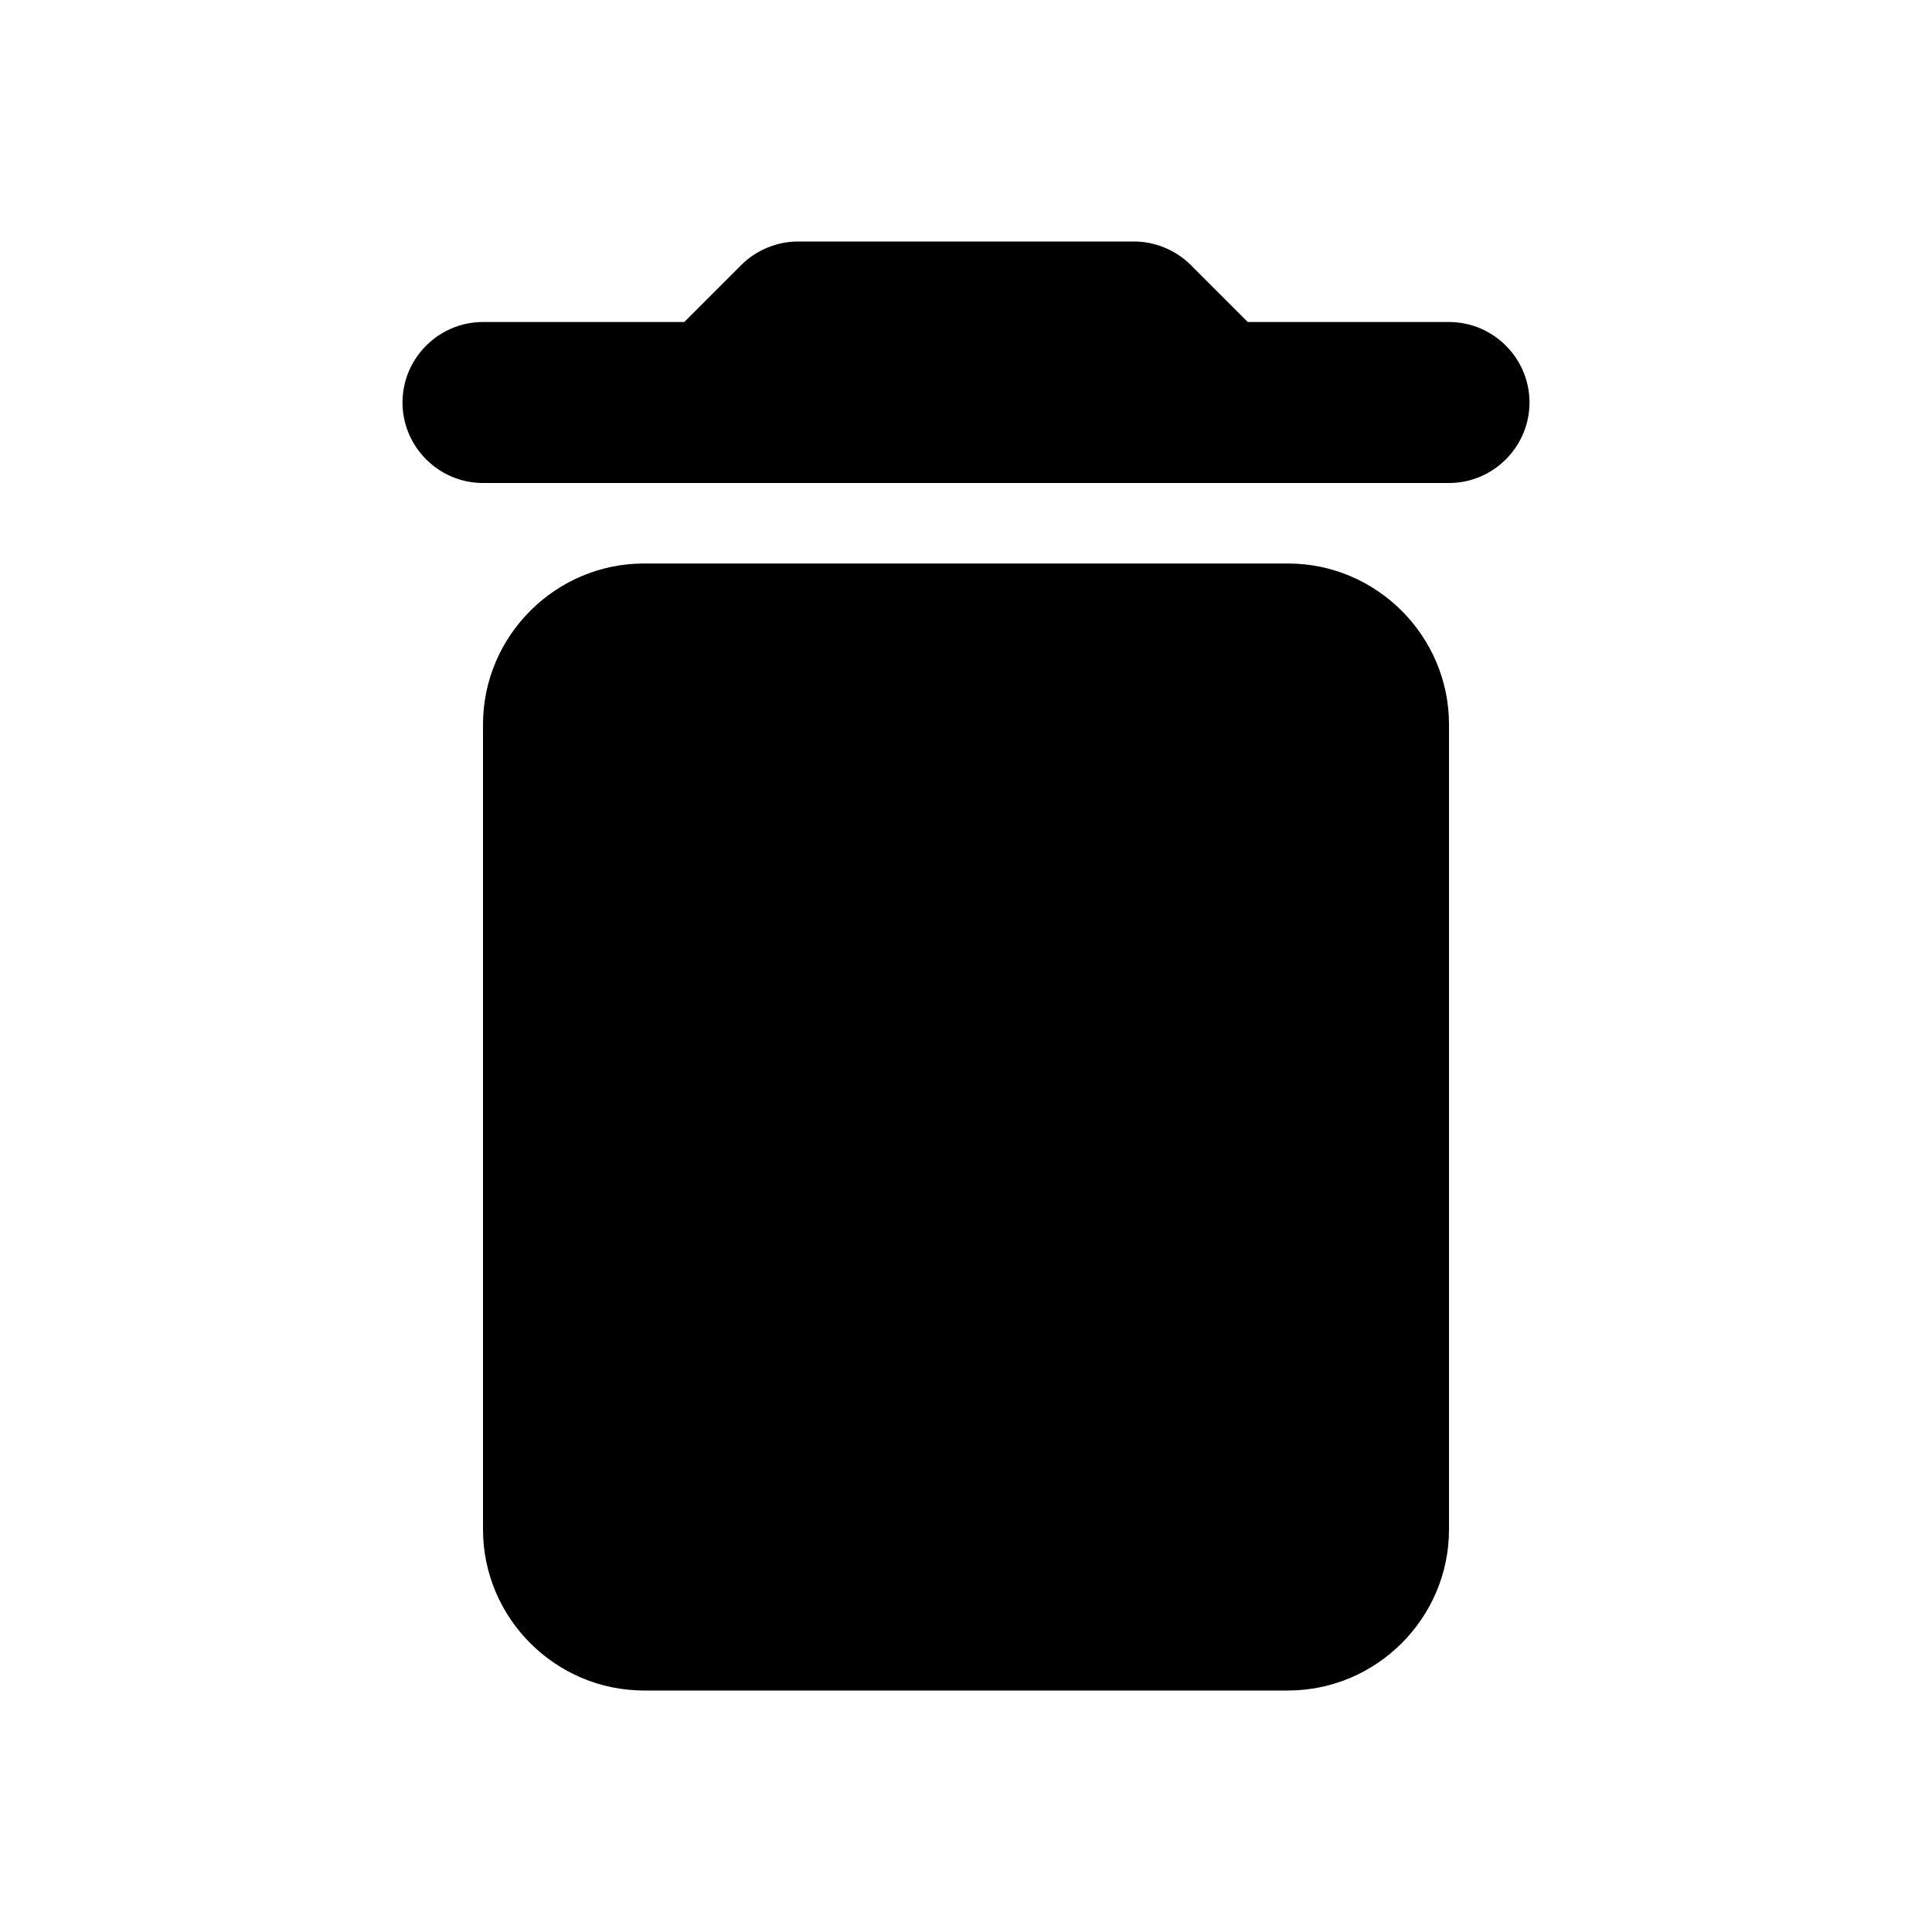
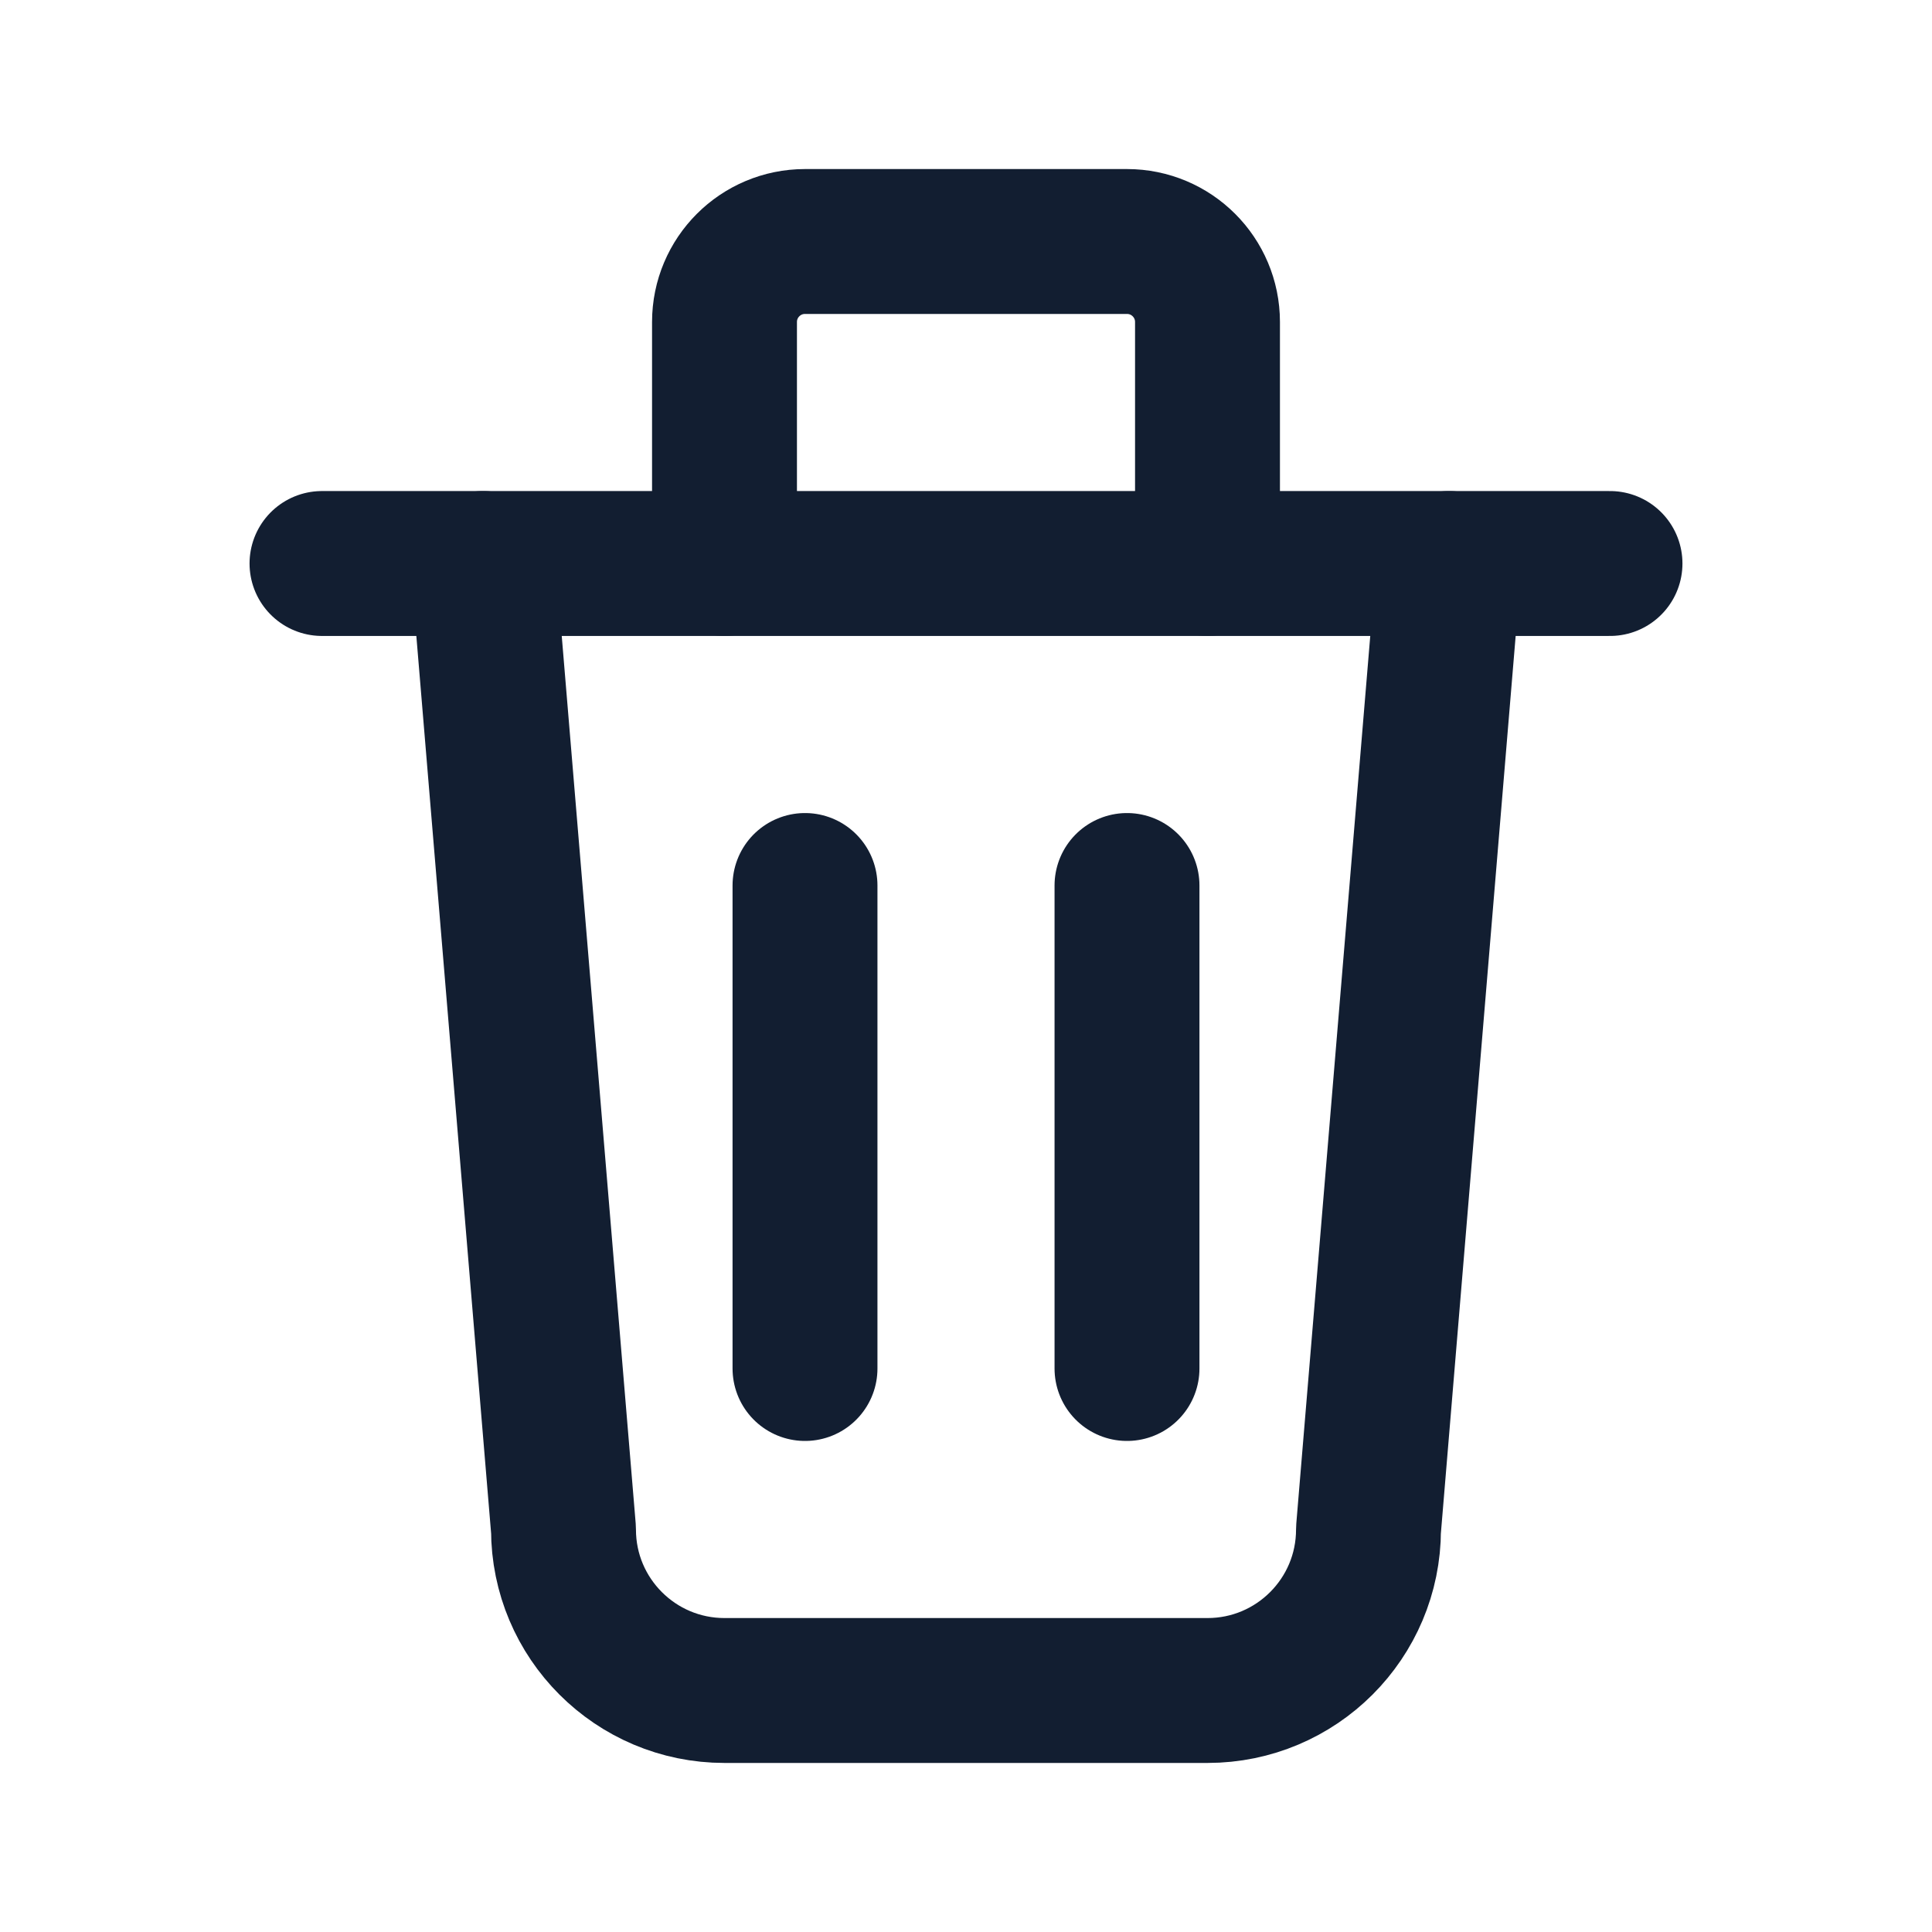
- <svg xmlns="http://www.w3.org/2000/svg" width="24" height="24" viewBox="0 0 24 24">
-   <path d="M6 19c0 1.1.9 2 2 2h8c1.1 0 2-.9 2-2V9c0-1.1-.9-2-2-2H8c-1.1 0-2 .9-2 2v10zM18 4h-2.5l-.71-.71c-.18-.18-.44-.29-.7-.29H9.91c-.26 0-.52.11-.7.29L8.5 4H6c-.55 0-1 .45-1 1s.45 1 1 1h12c.55 0 1-.45 1-1s-.45-1-1-1z" />
+ <svg xmlns="http://www.w3.org/2000/svg" width="24" height="24" viewBox="0 0 24 24" fill="none" stroke="#121e31" stroke-width="1.8" stroke-linecap="round" stroke-linejoin="round">
+   <path d="M4 7h16" />
+   <path d="M6 7l1 12a2 2 0 0 0 2 2h6a2 2 0 0 0 2-2l1-12" />
+   <path d="M9 7V4a1 1 0 0 1 1-1h4a1 1 0 0 1 1 1v3" />
+   <path d="M10 11v6" />
+   <path d="M14 11v6" />
</svg>
